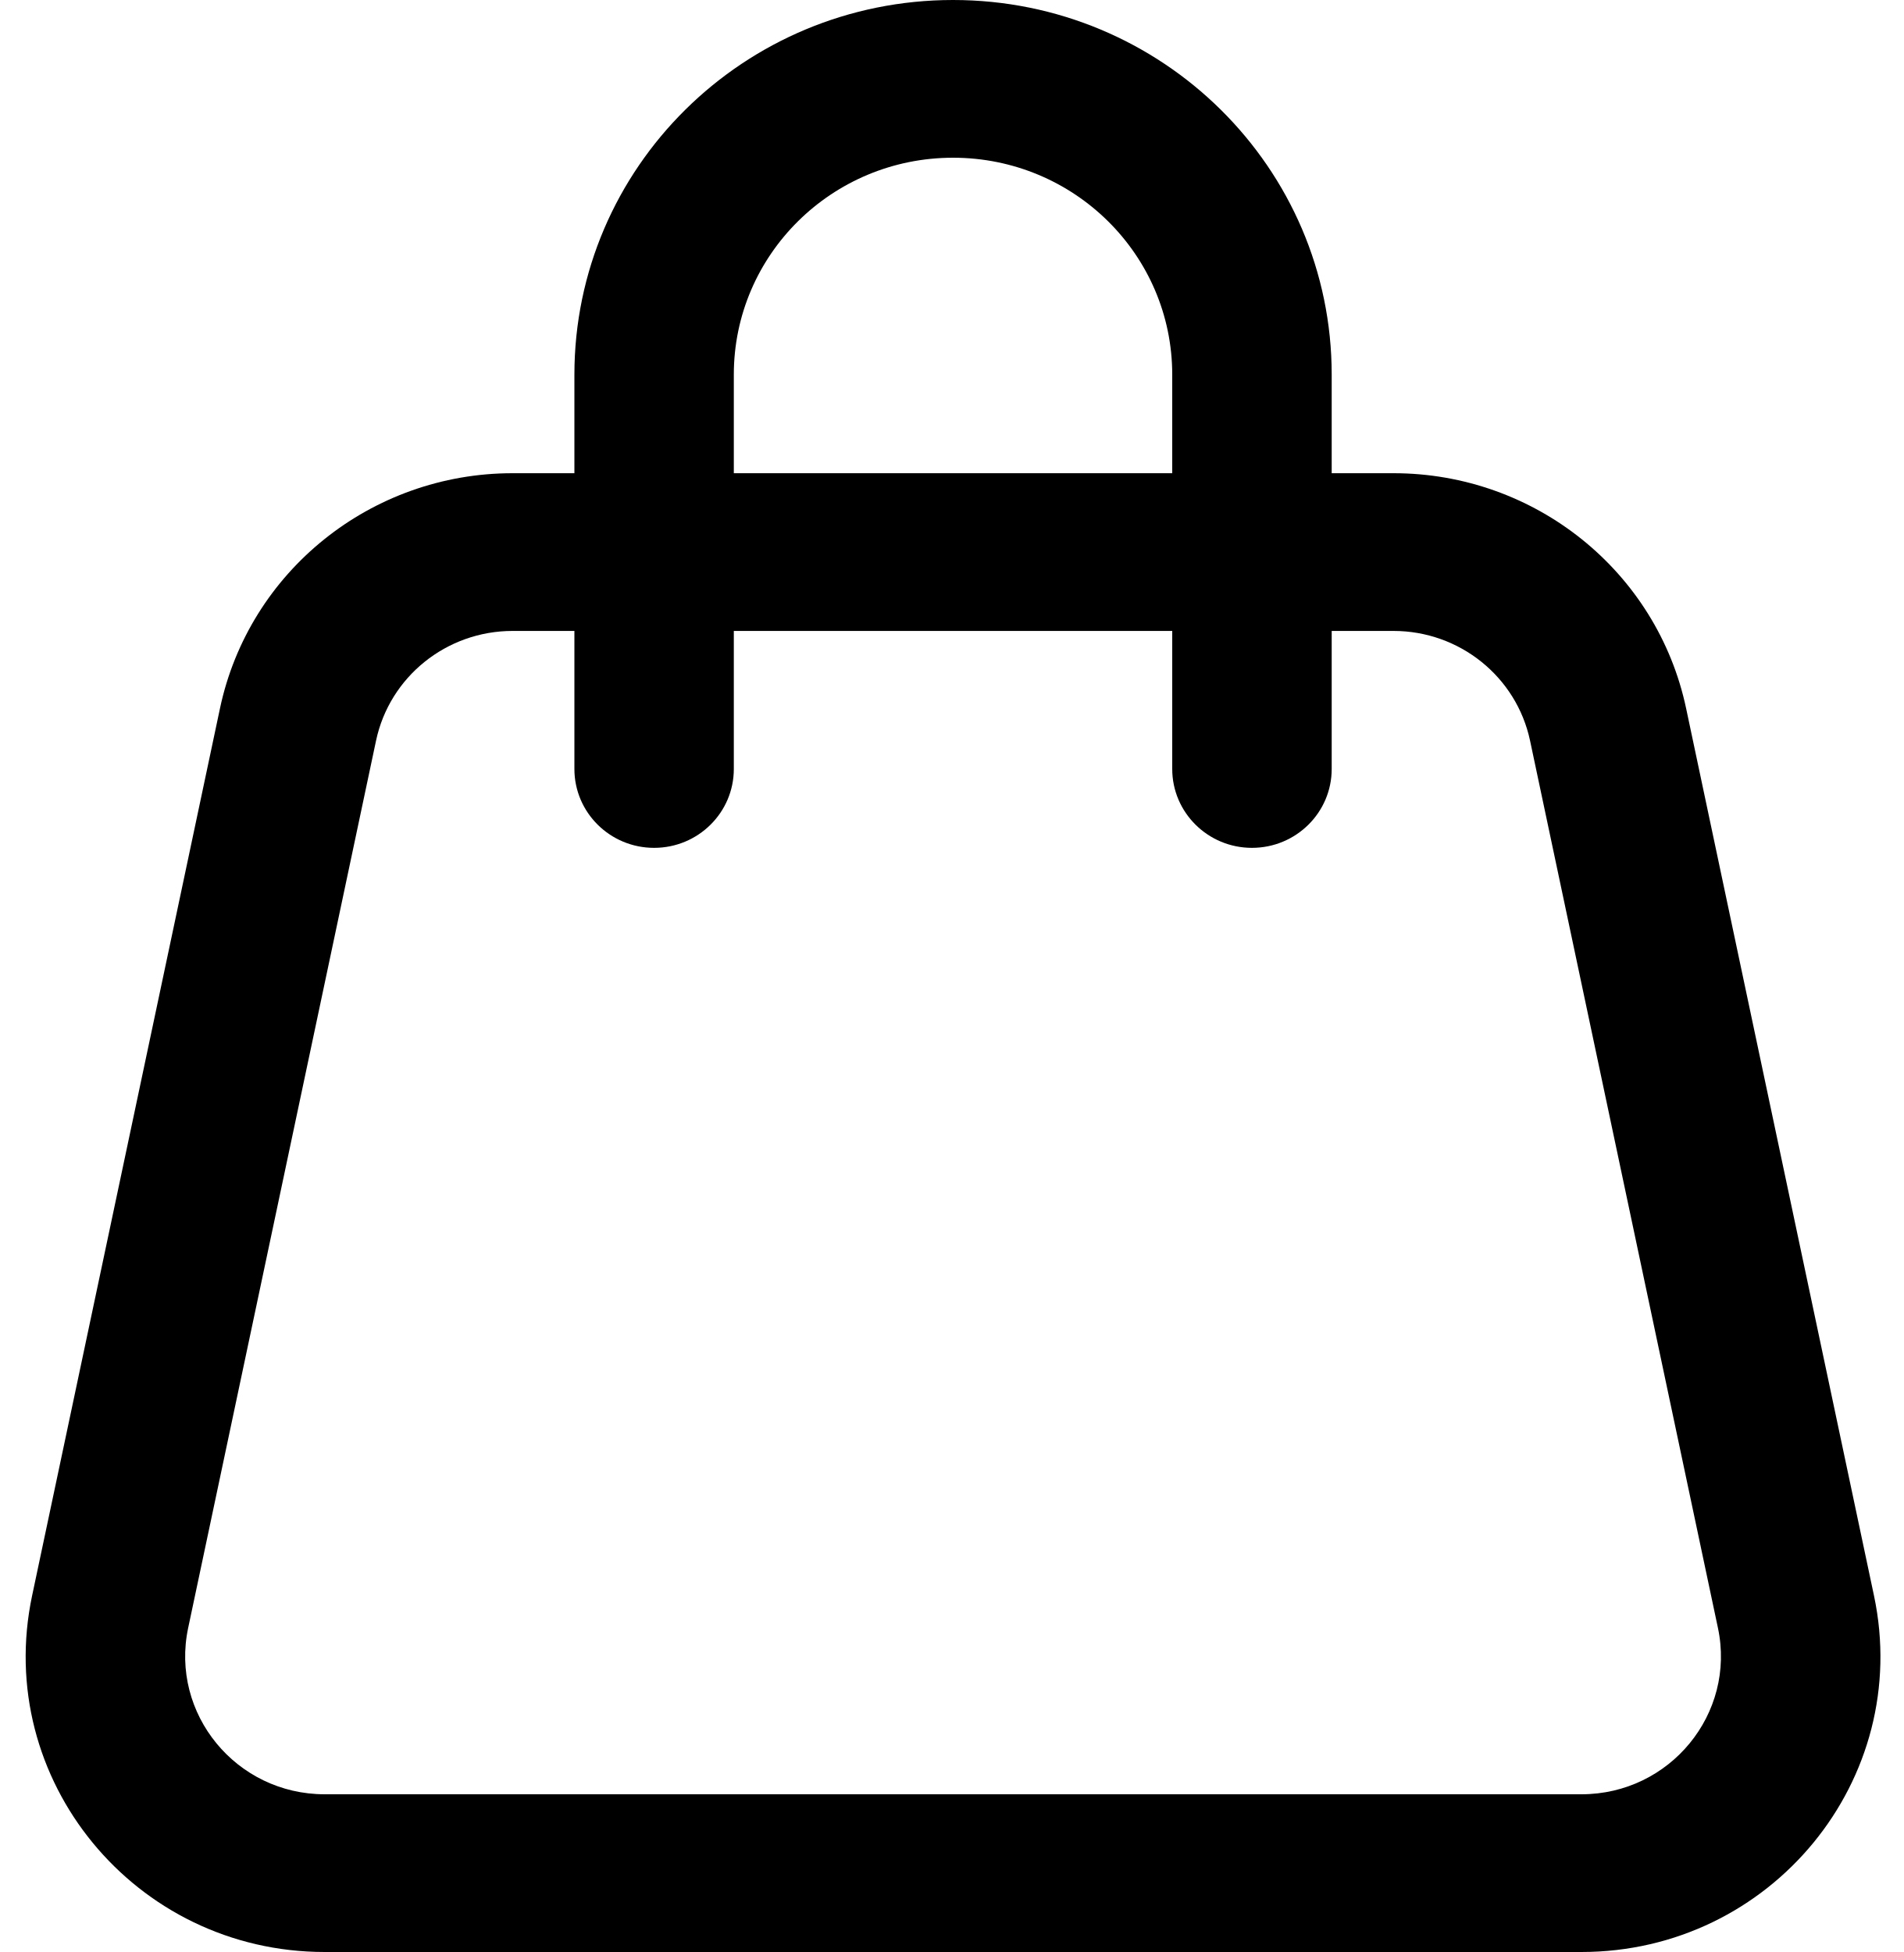
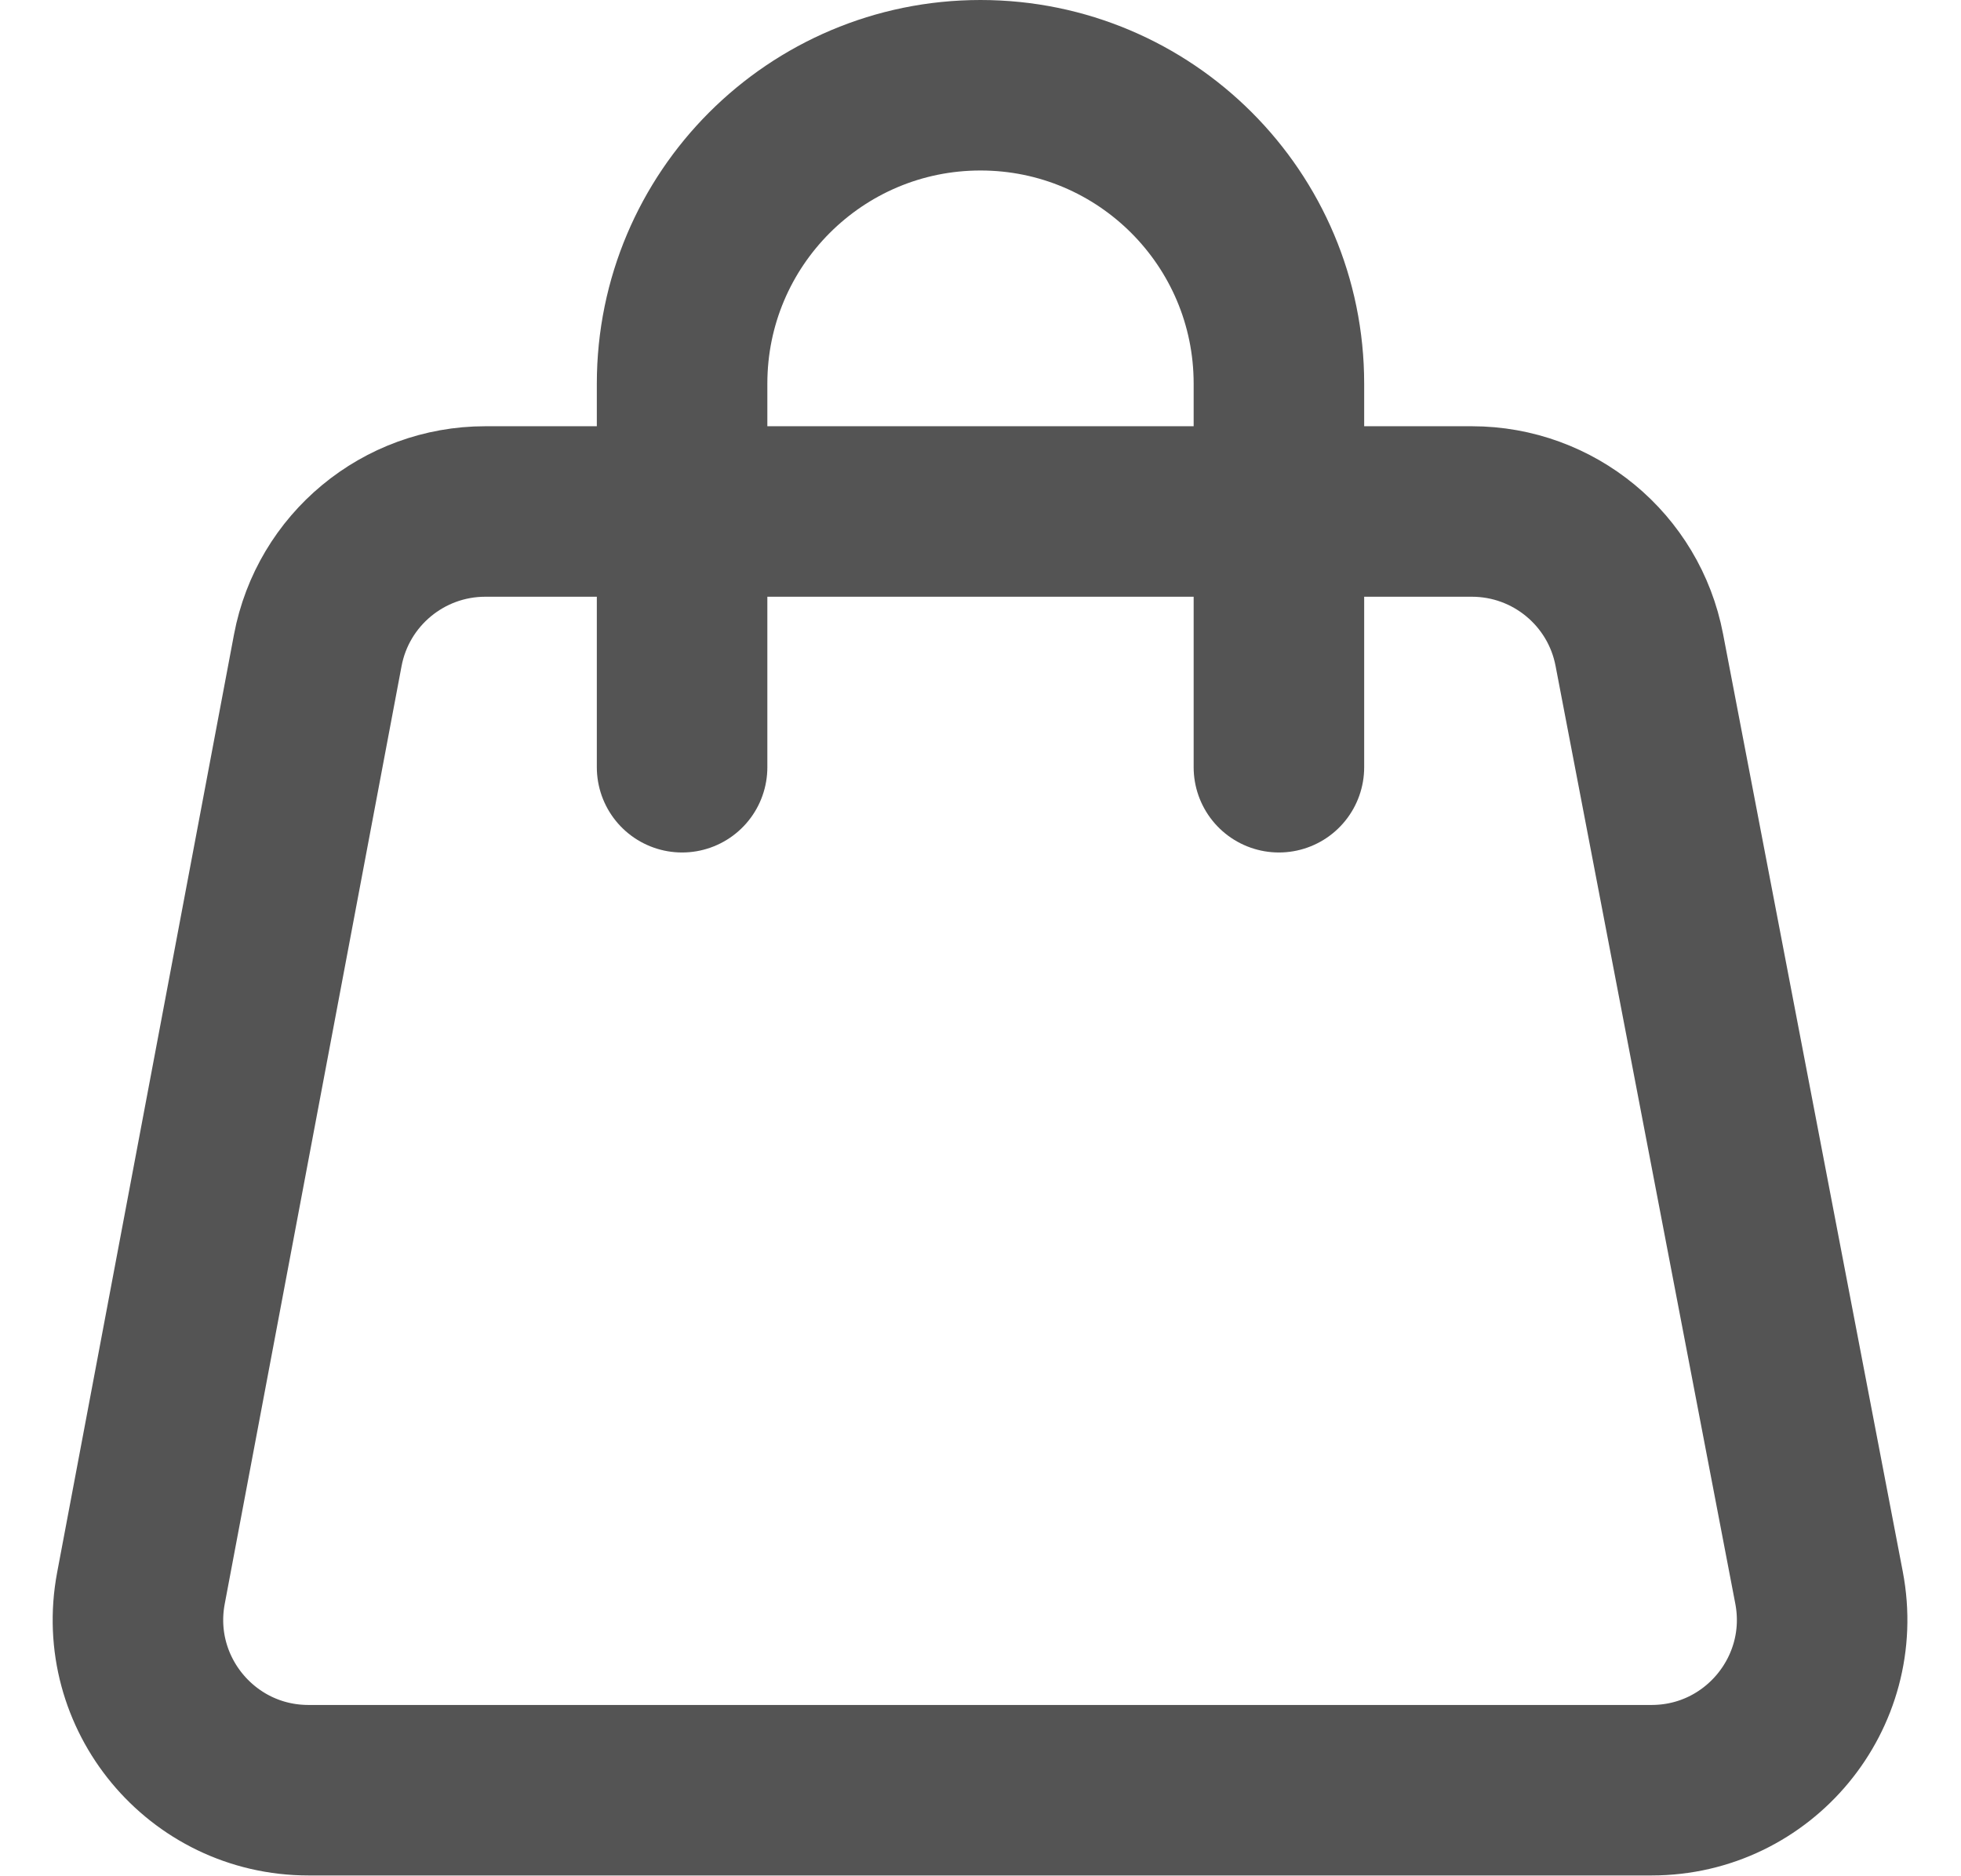
- <svg xmlns="http://www.w3.org/2000/svg" width="39" height="40" viewBox="0 0 39 40" fill="none">
-   <path fill-rule="evenodd" clip-rule="evenodd" d="M28.549 12.929H10.501C9.149 12.929 7.981 13.868 7.704 15.178L3.855 33.359C3.483 35.117 4.838 36.768 6.652 36.768H32.399C34.213 36.768 35.568 35.117 35.196 33.359L31.347 15.178C31.069 13.868 29.902 12.929 28.549 12.929ZM10.501 9.697C7.603 9.697 5.102 11.708 4.507 14.515L0.658 32.697C-0.139 36.462 2.764 40 6.652 40H32.399C36.286 40 39.19 36.462 38.393 32.697L34.544 14.515C33.949 11.708 31.448 9.697 28.549 9.697H10.501Z" fill="black" />
-   <path fill-rule="evenodd" clip-rule="evenodd" d="M11.768 7.677C11.768 3.437 15.241 0 19.525 0C23.81 0 27.283 3.437 27.283 7.677V15.758C27.283 16.65 26.552 17.374 25.649 17.374C24.748 17.374 24.016 16.65 24.016 15.758V7.677C24.016 5.222 22.006 3.232 19.525 3.232C17.045 3.232 15.034 5.222 15.034 7.677V15.758C15.034 16.65 14.303 17.374 13.401 17.374C12.499 17.374 11.768 16.65 11.768 15.758V7.677Z" fill="black" />
+ <svg xmlns="http://www.w3.org/2000/svg" width="23" height="22" viewBox="0 0 23 22" fill="none">
+   <path d="M3.727 7.629C3.905 6.684 4.731 6 5.692 6H17.263C18.222 6 19.047 6.681 19.227 7.624L21.335 18.624C21.571 19.857 20.626 21 19.371 21H3.618C2.365 21 1.421 19.861 1.653 18.63L3.727 7.629Z" stroke="#545454" stroke-width="2" />
+   <path d="M15 9V4.5C15 2.567 13.433 1 11.5 1V1C9.567 1 8 2.567 8 4.5V9" stroke="#545454" stroke-width="2" stroke-linecap="round" />
</svg>
